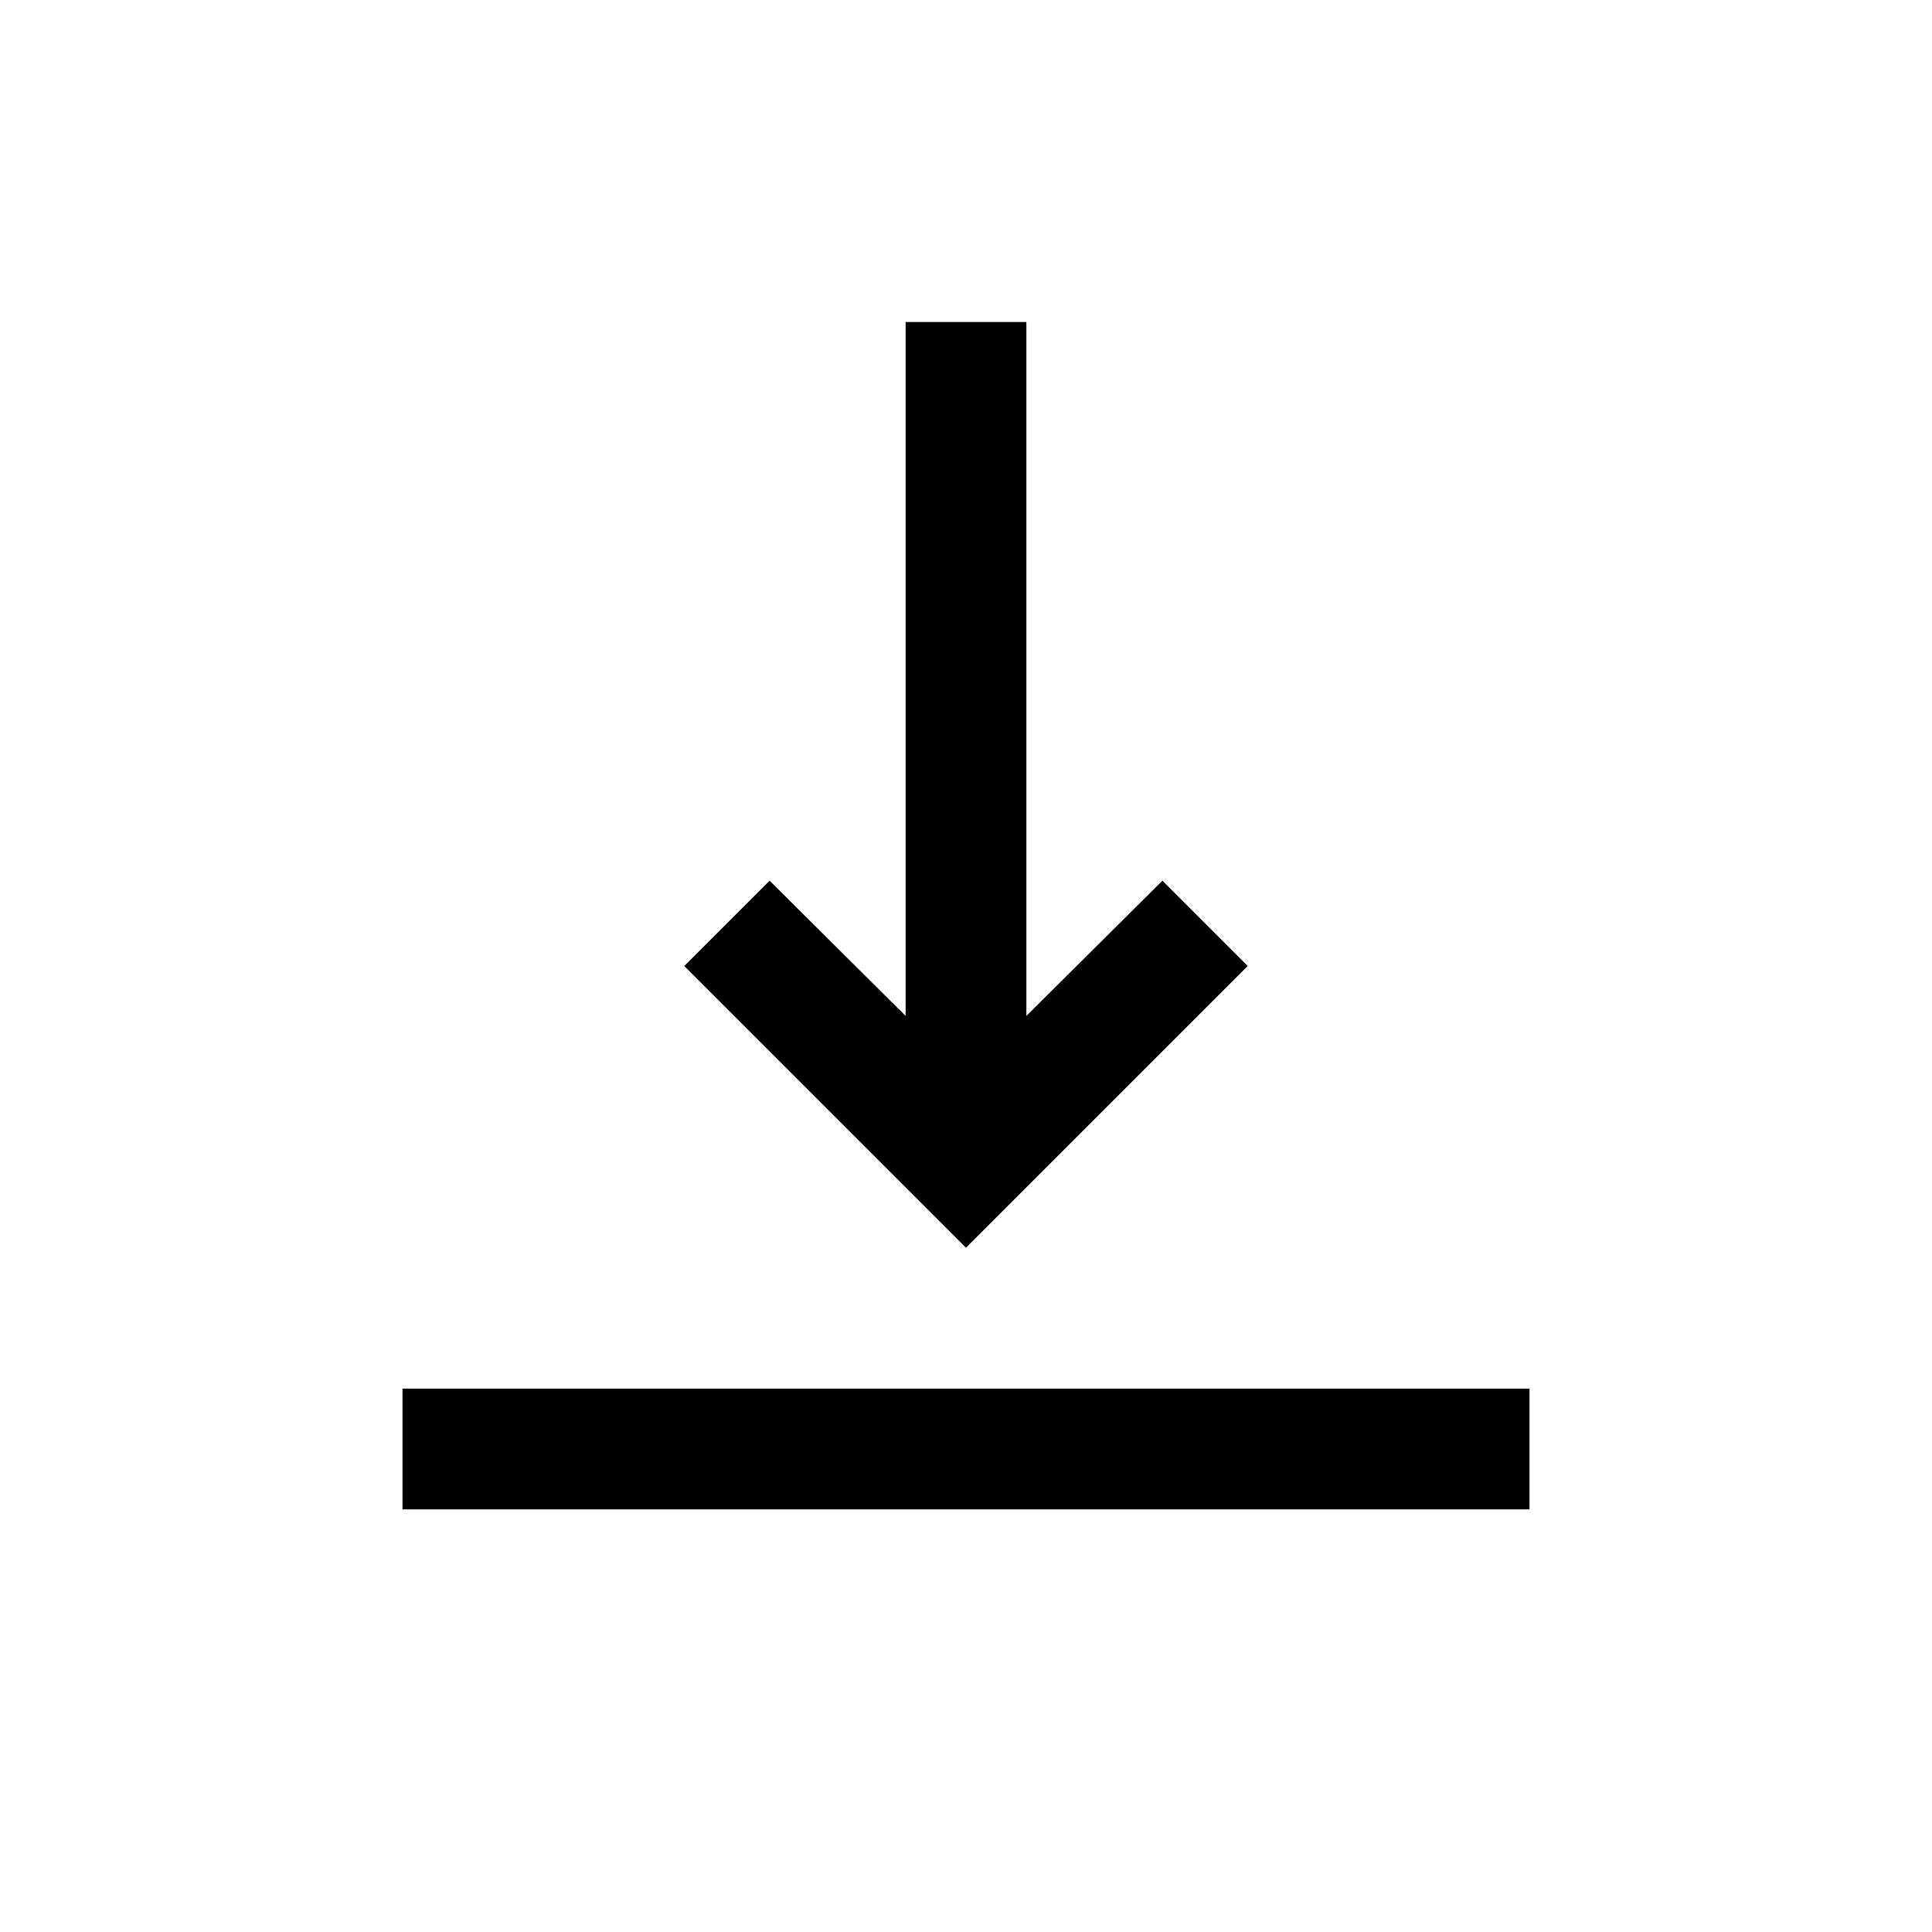
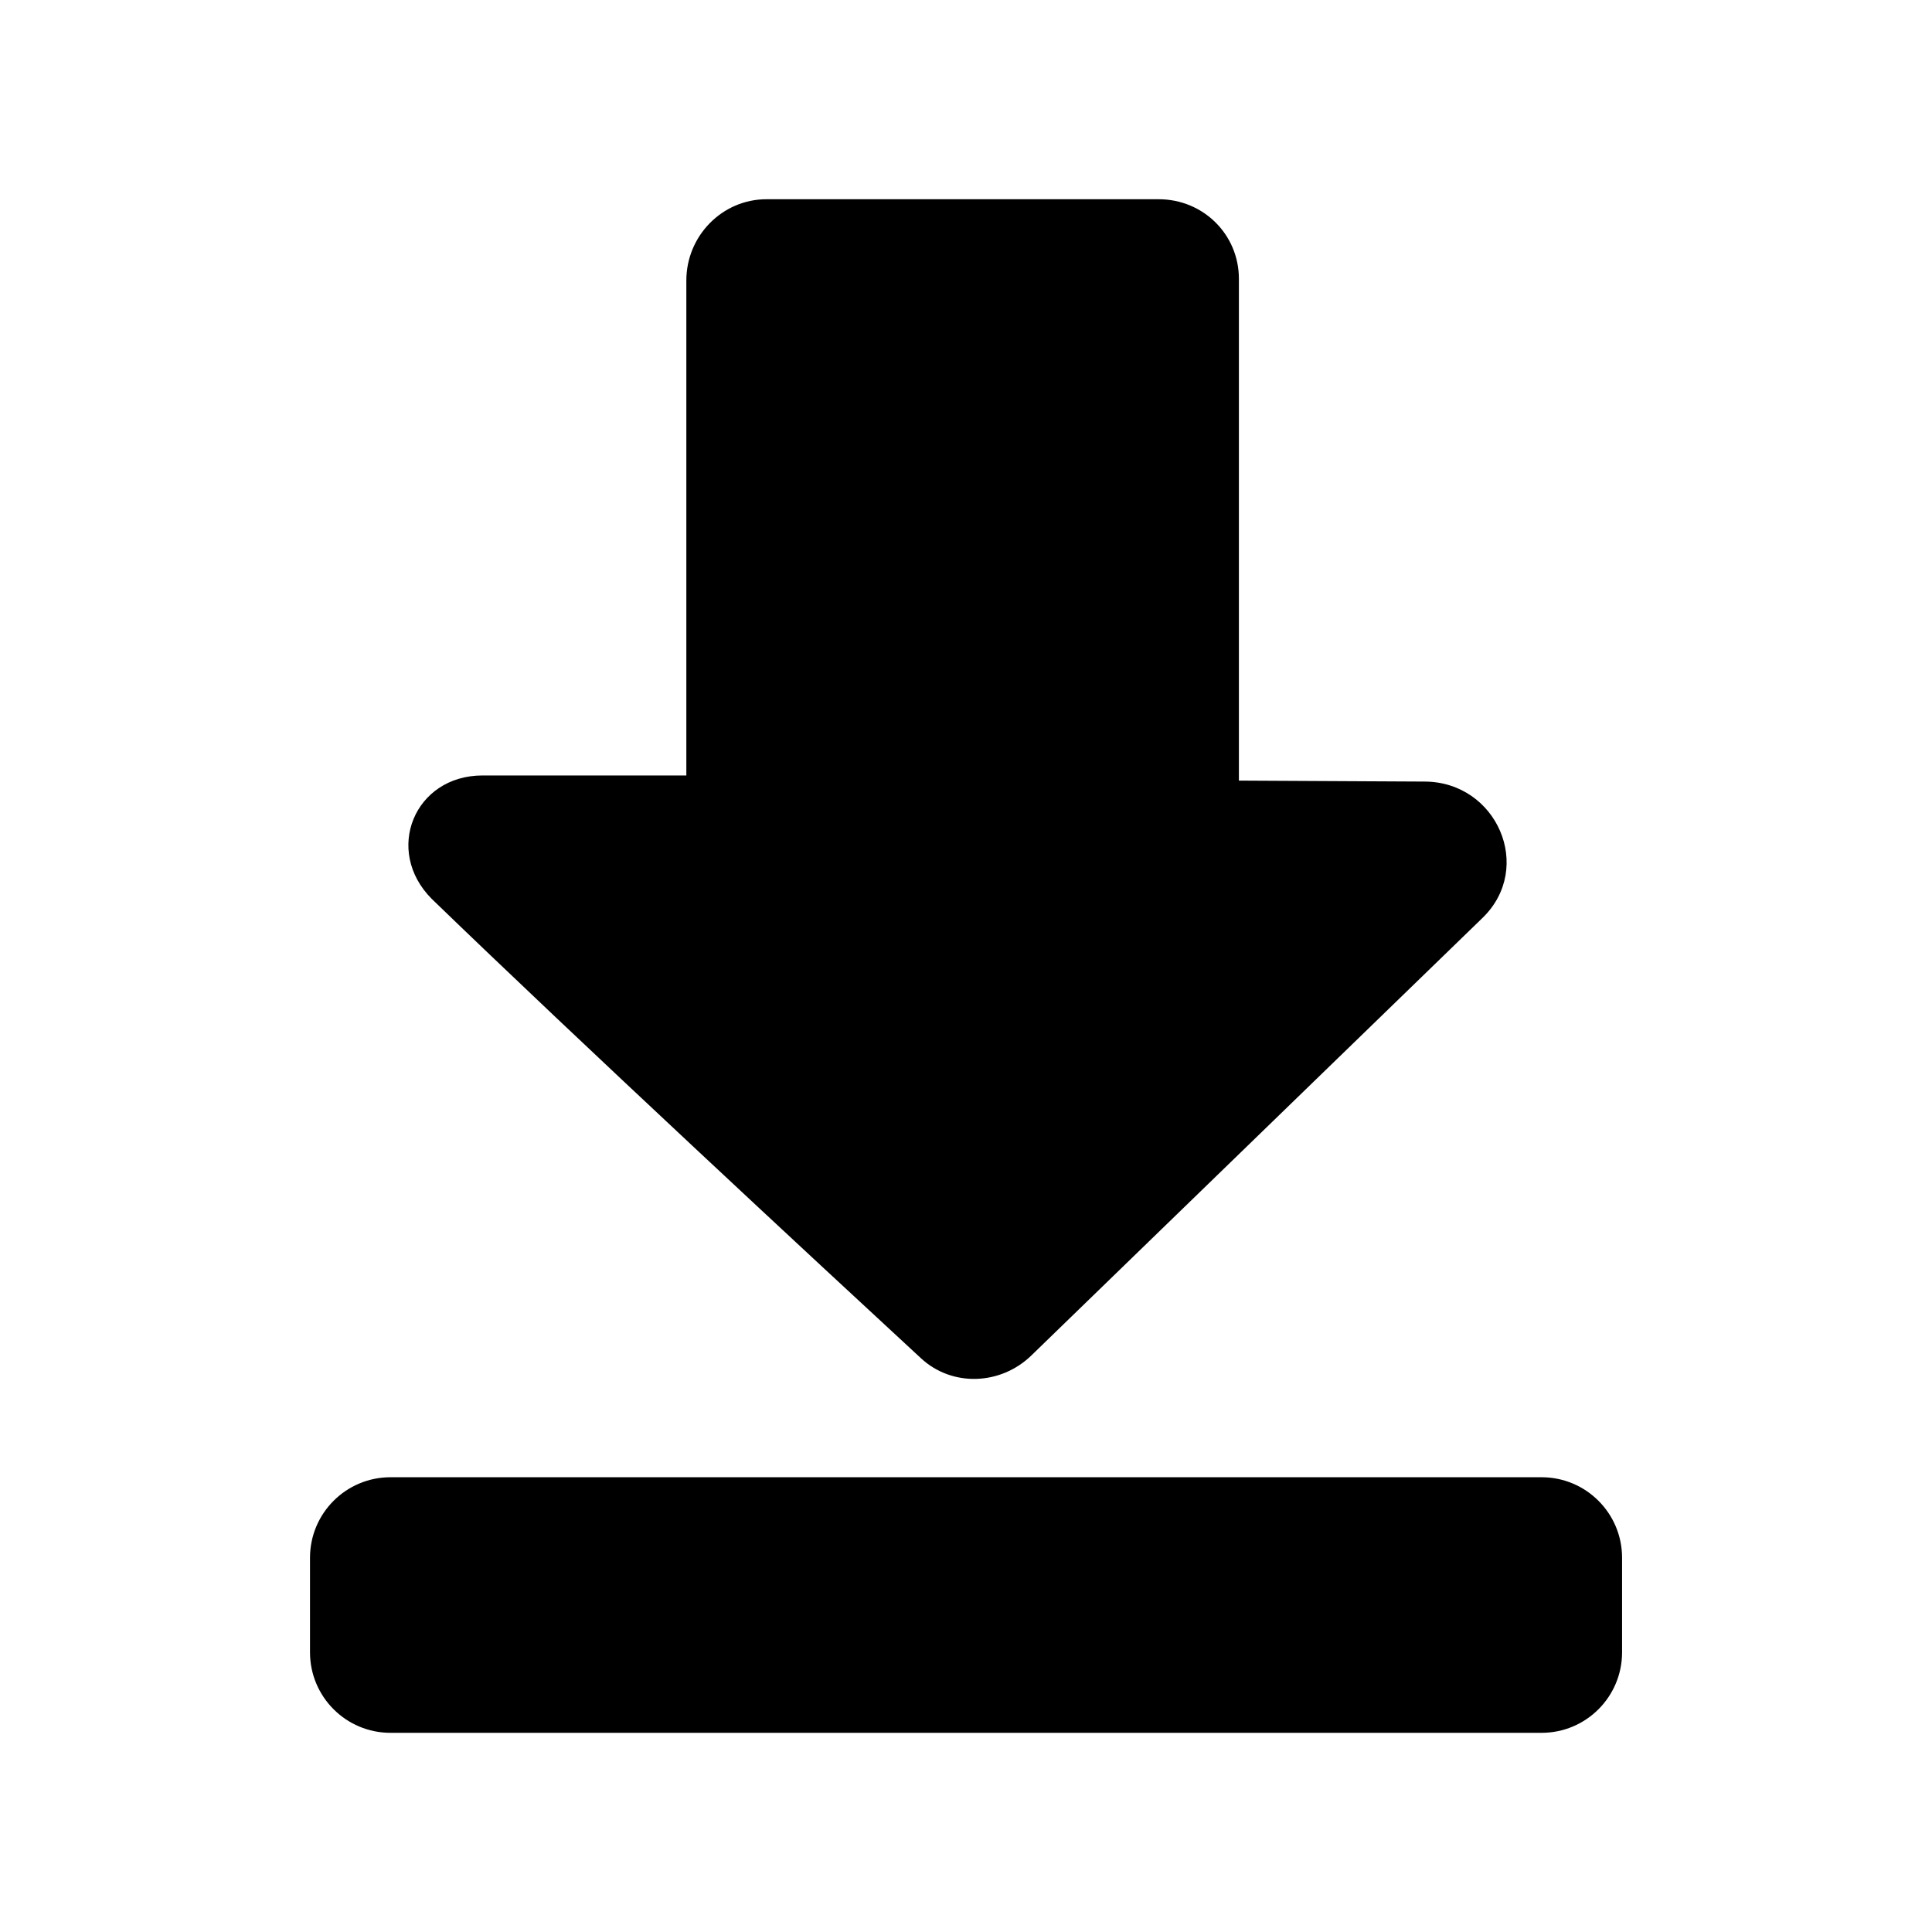
- <svg xmlns="http://www.w3.org/2000/svg" fill="none" viewBox="0 0 24 24" width="1em" height="1em" focusable="false" aria-hidden="true">
+ <svg xmlns="http://www.w3.org/2000/svg" width="24" height="24" viewBox="0 0 24 24">
  <g>
-     <path d="M11.25,4 V12.62 L9.56,10.94 L8.5,12 L12,15.5 L15.5,12 L14.44,10.94 L12.75,12.62 V4 Z" fill="currentColor" fill-opacity="1" />
-     <path d="M5,17.25 L19,17.25 L19,18.75 L5,18.75 Z" fill="currentColor" fill-opacity="1" />
+     <g />
+     <g transform="matrix(1,0,0,-1,0,43.05078)">
+       <rect x="3.851" y="21.525" width="16.299" height="3.175" rx="1" fill="currentColor" fill-opacity="1" />
+     </g>
+     <g>
+       <path d="M8.526,9.633C8.526,9.633,8.526,5.458,8.526,3.484C8.526,2.932,8.97,2.475,9.522,2.475C10.824,2.475,13.091,2.475,14.394,2.475C14.946,2.475,15.39,2.912,15.39,3.464C15.39,5.443,15.39,9.697,15.39,9.697C15.39,9.697,16.533,9.703,17.699,9.709C18.594,9.713,19.06,10.778,18.417,11.402C16.664,13.102,14.044,15.644,12.812,16.838C12.432,17.207,11.83,17.233,11.441,16.873C10.123,15.655,7.202,12.945,5.364,11.167C4.765,10.567,5.147,9.633,5.995,9.633C7.225,9.633,8.526,9.633,8.526,9.633Z" fill="currentColor" fill-opacity="1" />
+     </g>
  </g>
</svg>
